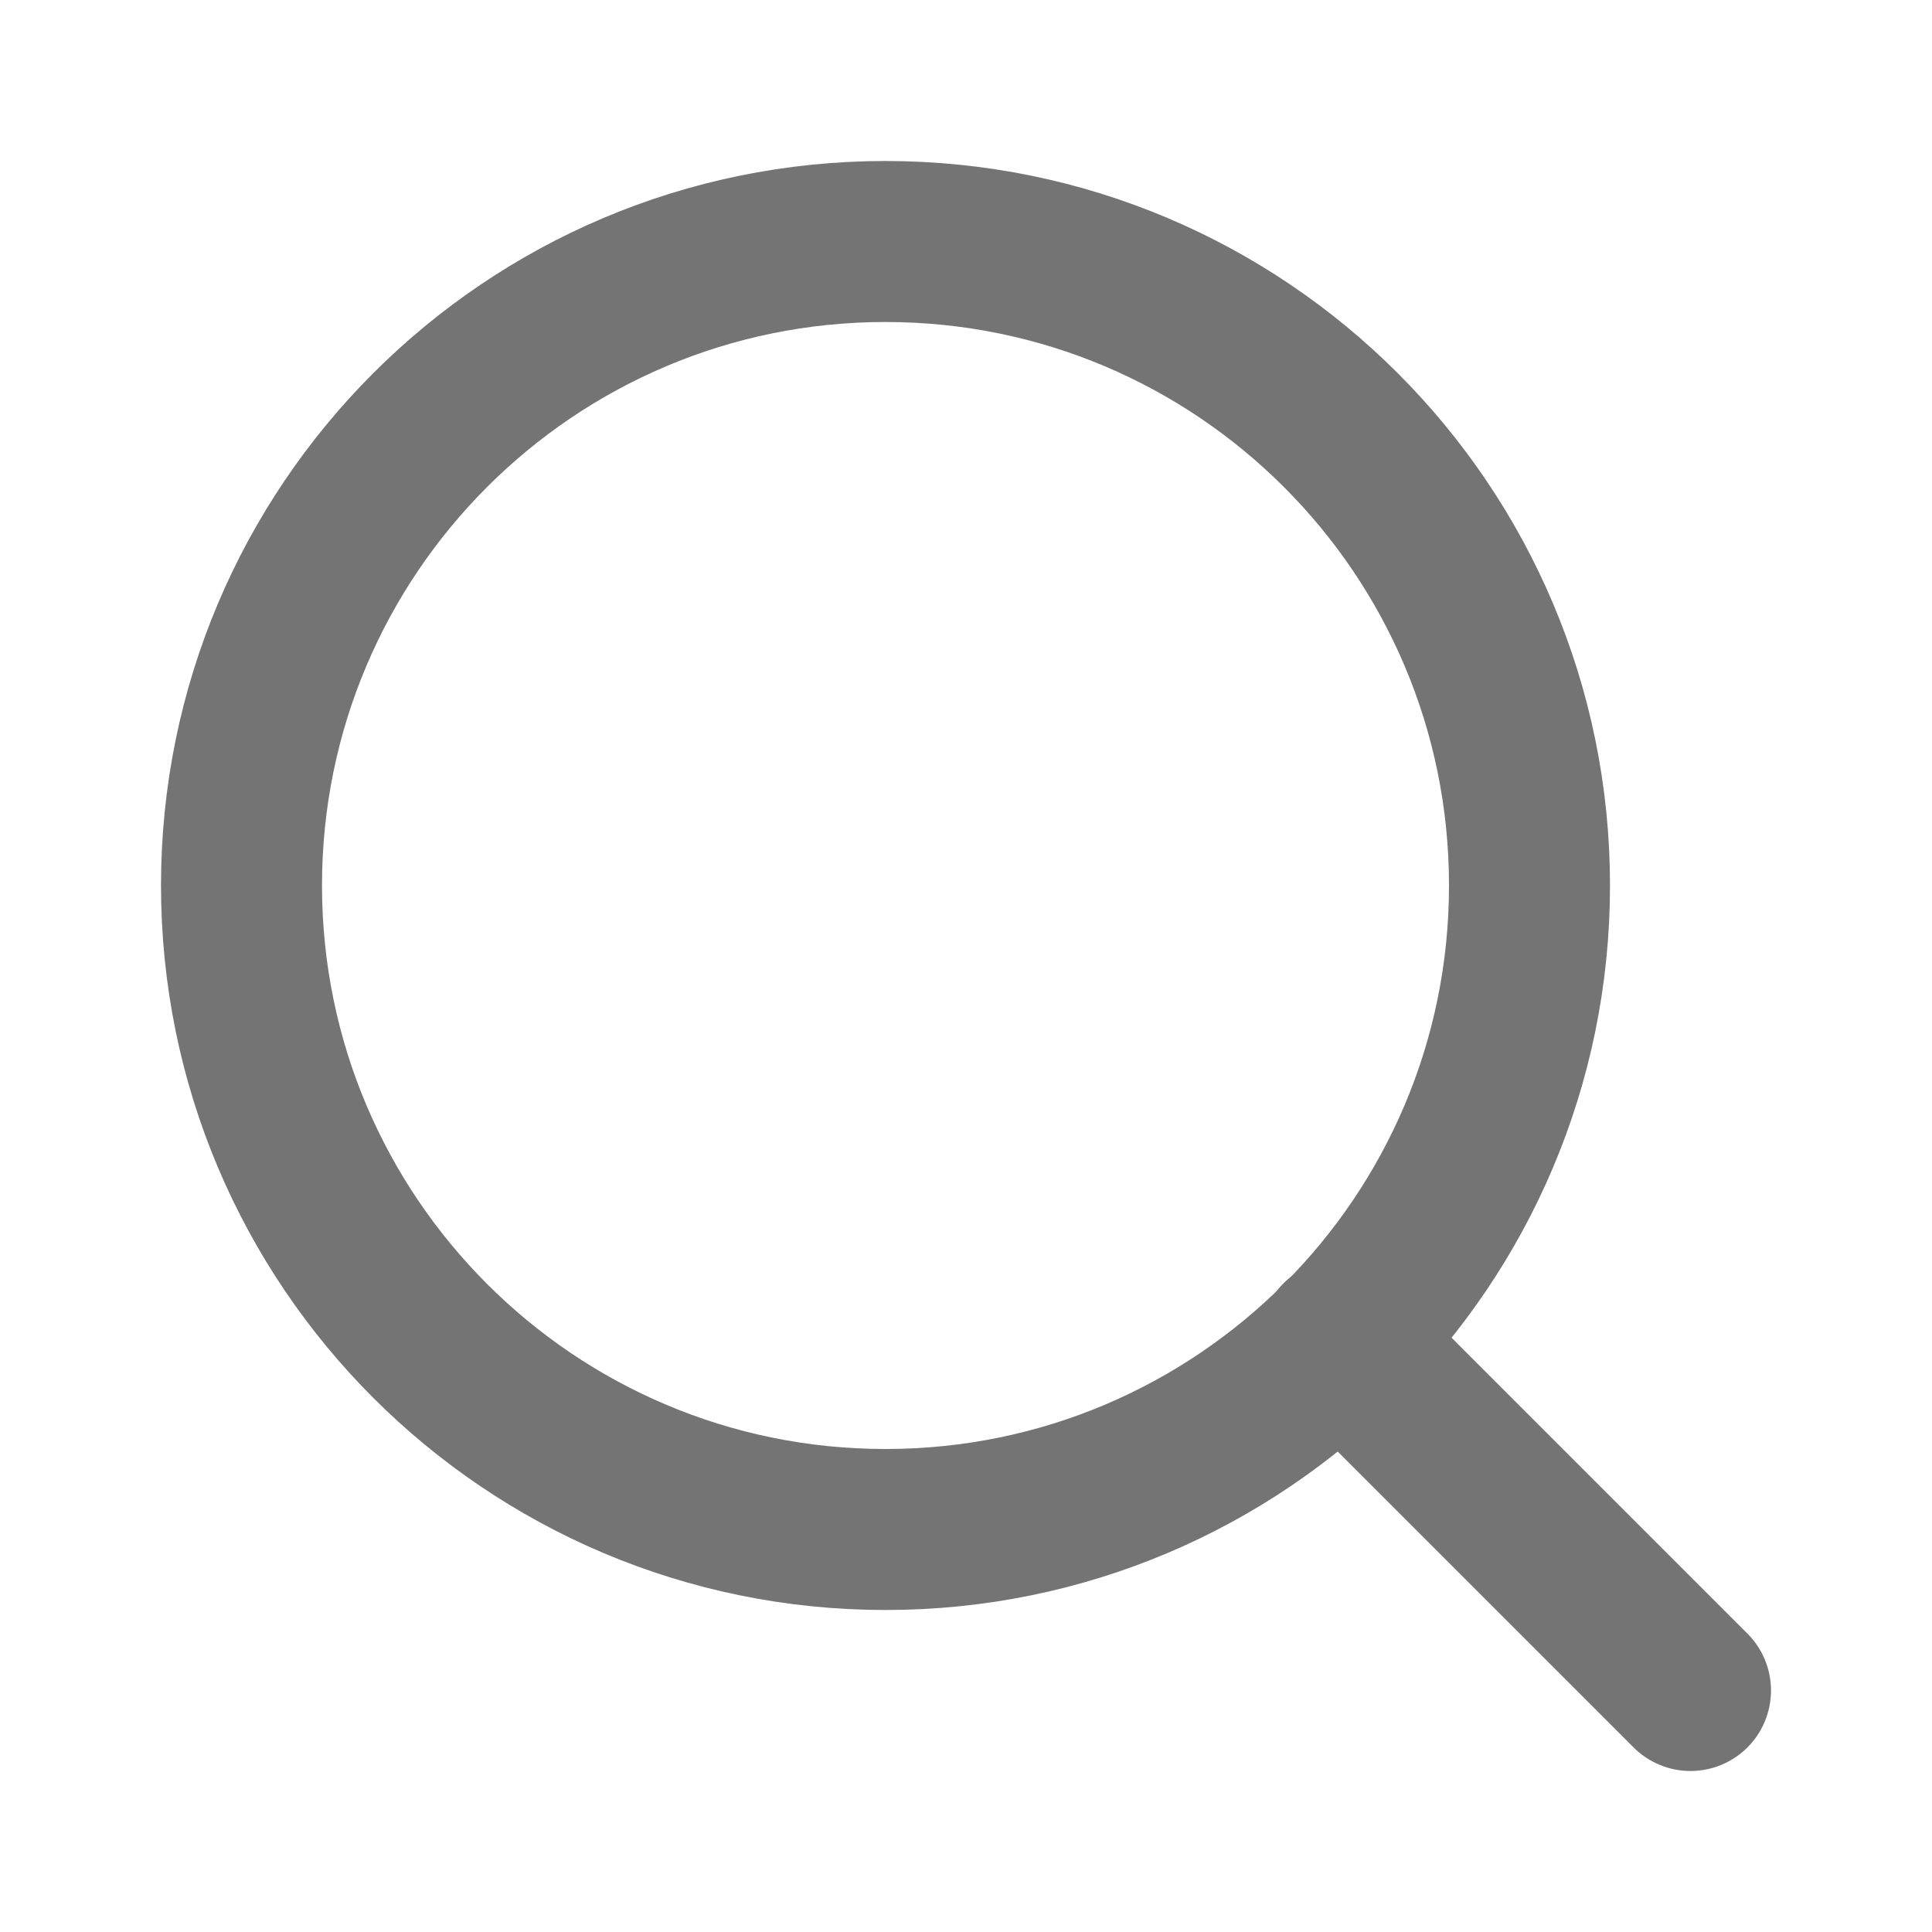
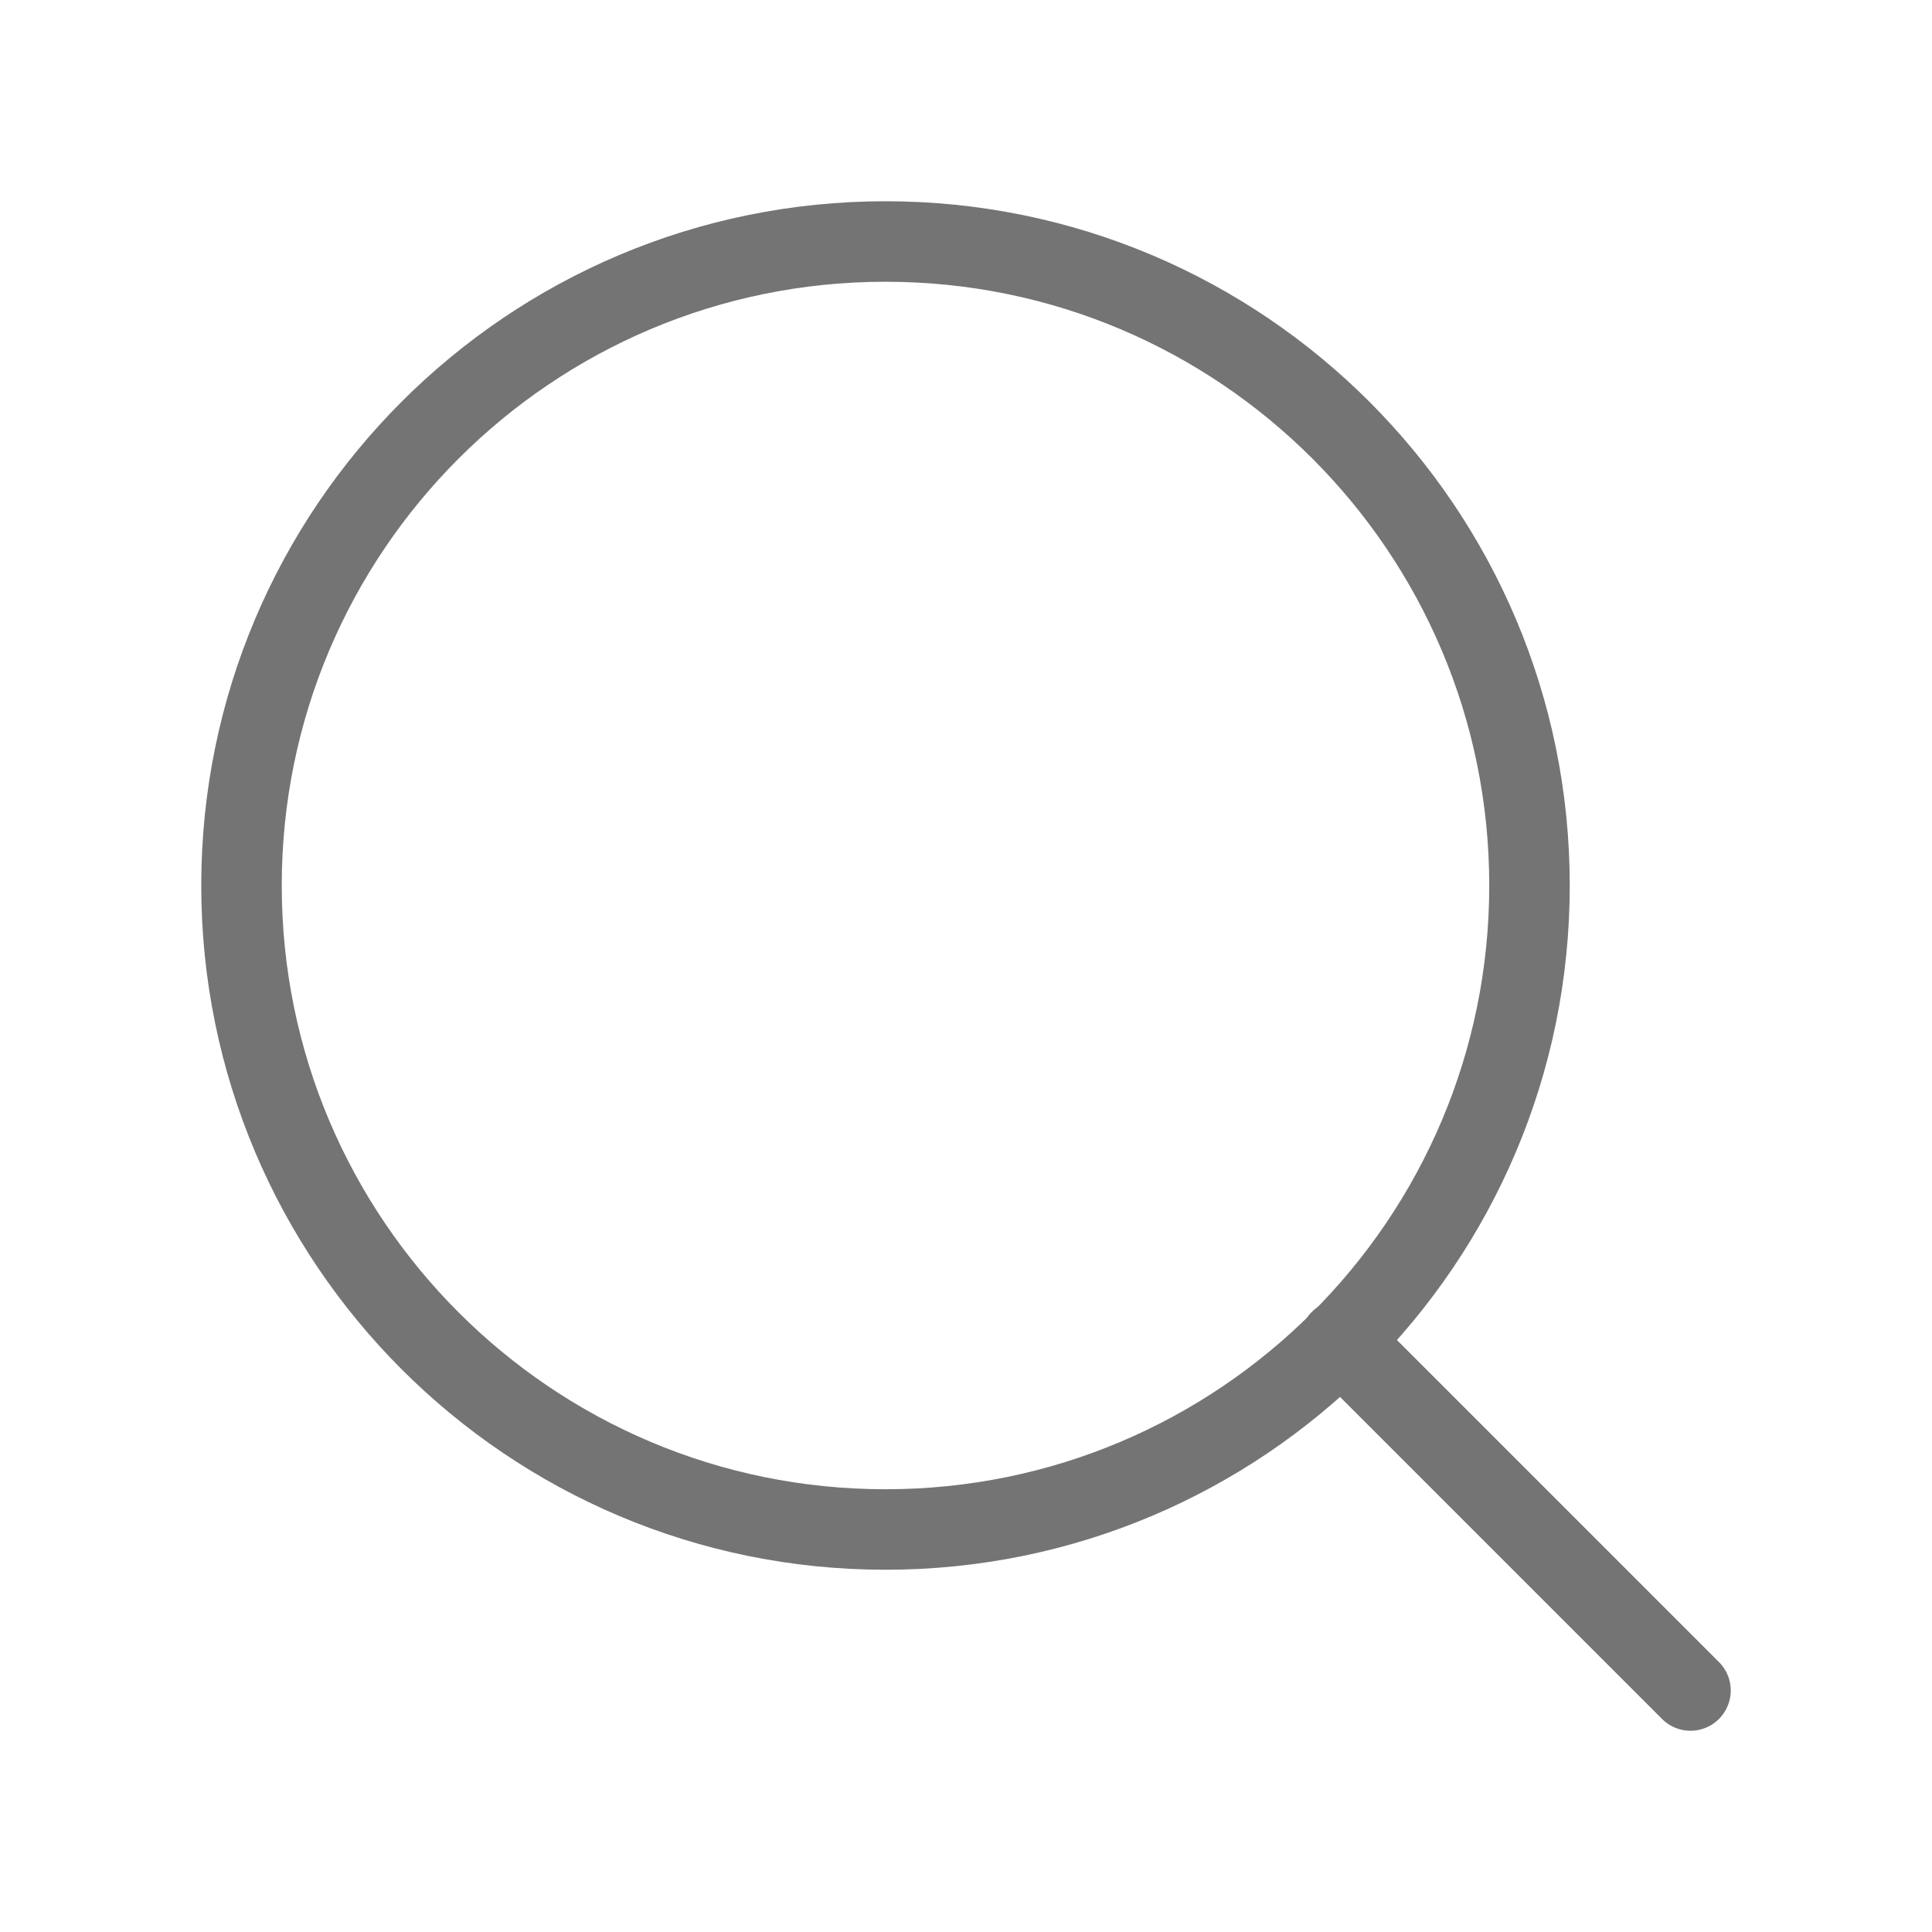
<svg xmlns="http://www.w3.org/2000/svg" width="24" height="24" viewBox="0 0 24 24" fill="none">
-   <path d="M11 19C15.418 19 19 15.418 19 11C19 6.582 15.418 3 11 3C6.582 3 3 6.582 3 11C3 15.418 6.582 19 11 19Z" stroke="#747474" stroke-width="2" stroke-linecap="round" stroke-linejoin="round" />
-   <path d="M21 21L16.65 16.65" stroke="#747474" stroke-width="2" stroke-linecap="round" stroke-linejoin="round" />
+   <path d="M11 19C15.418 19 19 15.418 19 11C19 6.582 15.418 3 11 3C6.582 3 3 6.582 3 11C3 15.418 6.582 19 11 19Z" stroke="#747474" strokeWidth="2" stroke-linecap="round" stroke-linejoin="round" />
+   <path d="M21 21L16.65 16.65" stroke="#747474" strokeWidth="2" stroke-linecap="round" stroke-linejoin="round" />
</svg>
